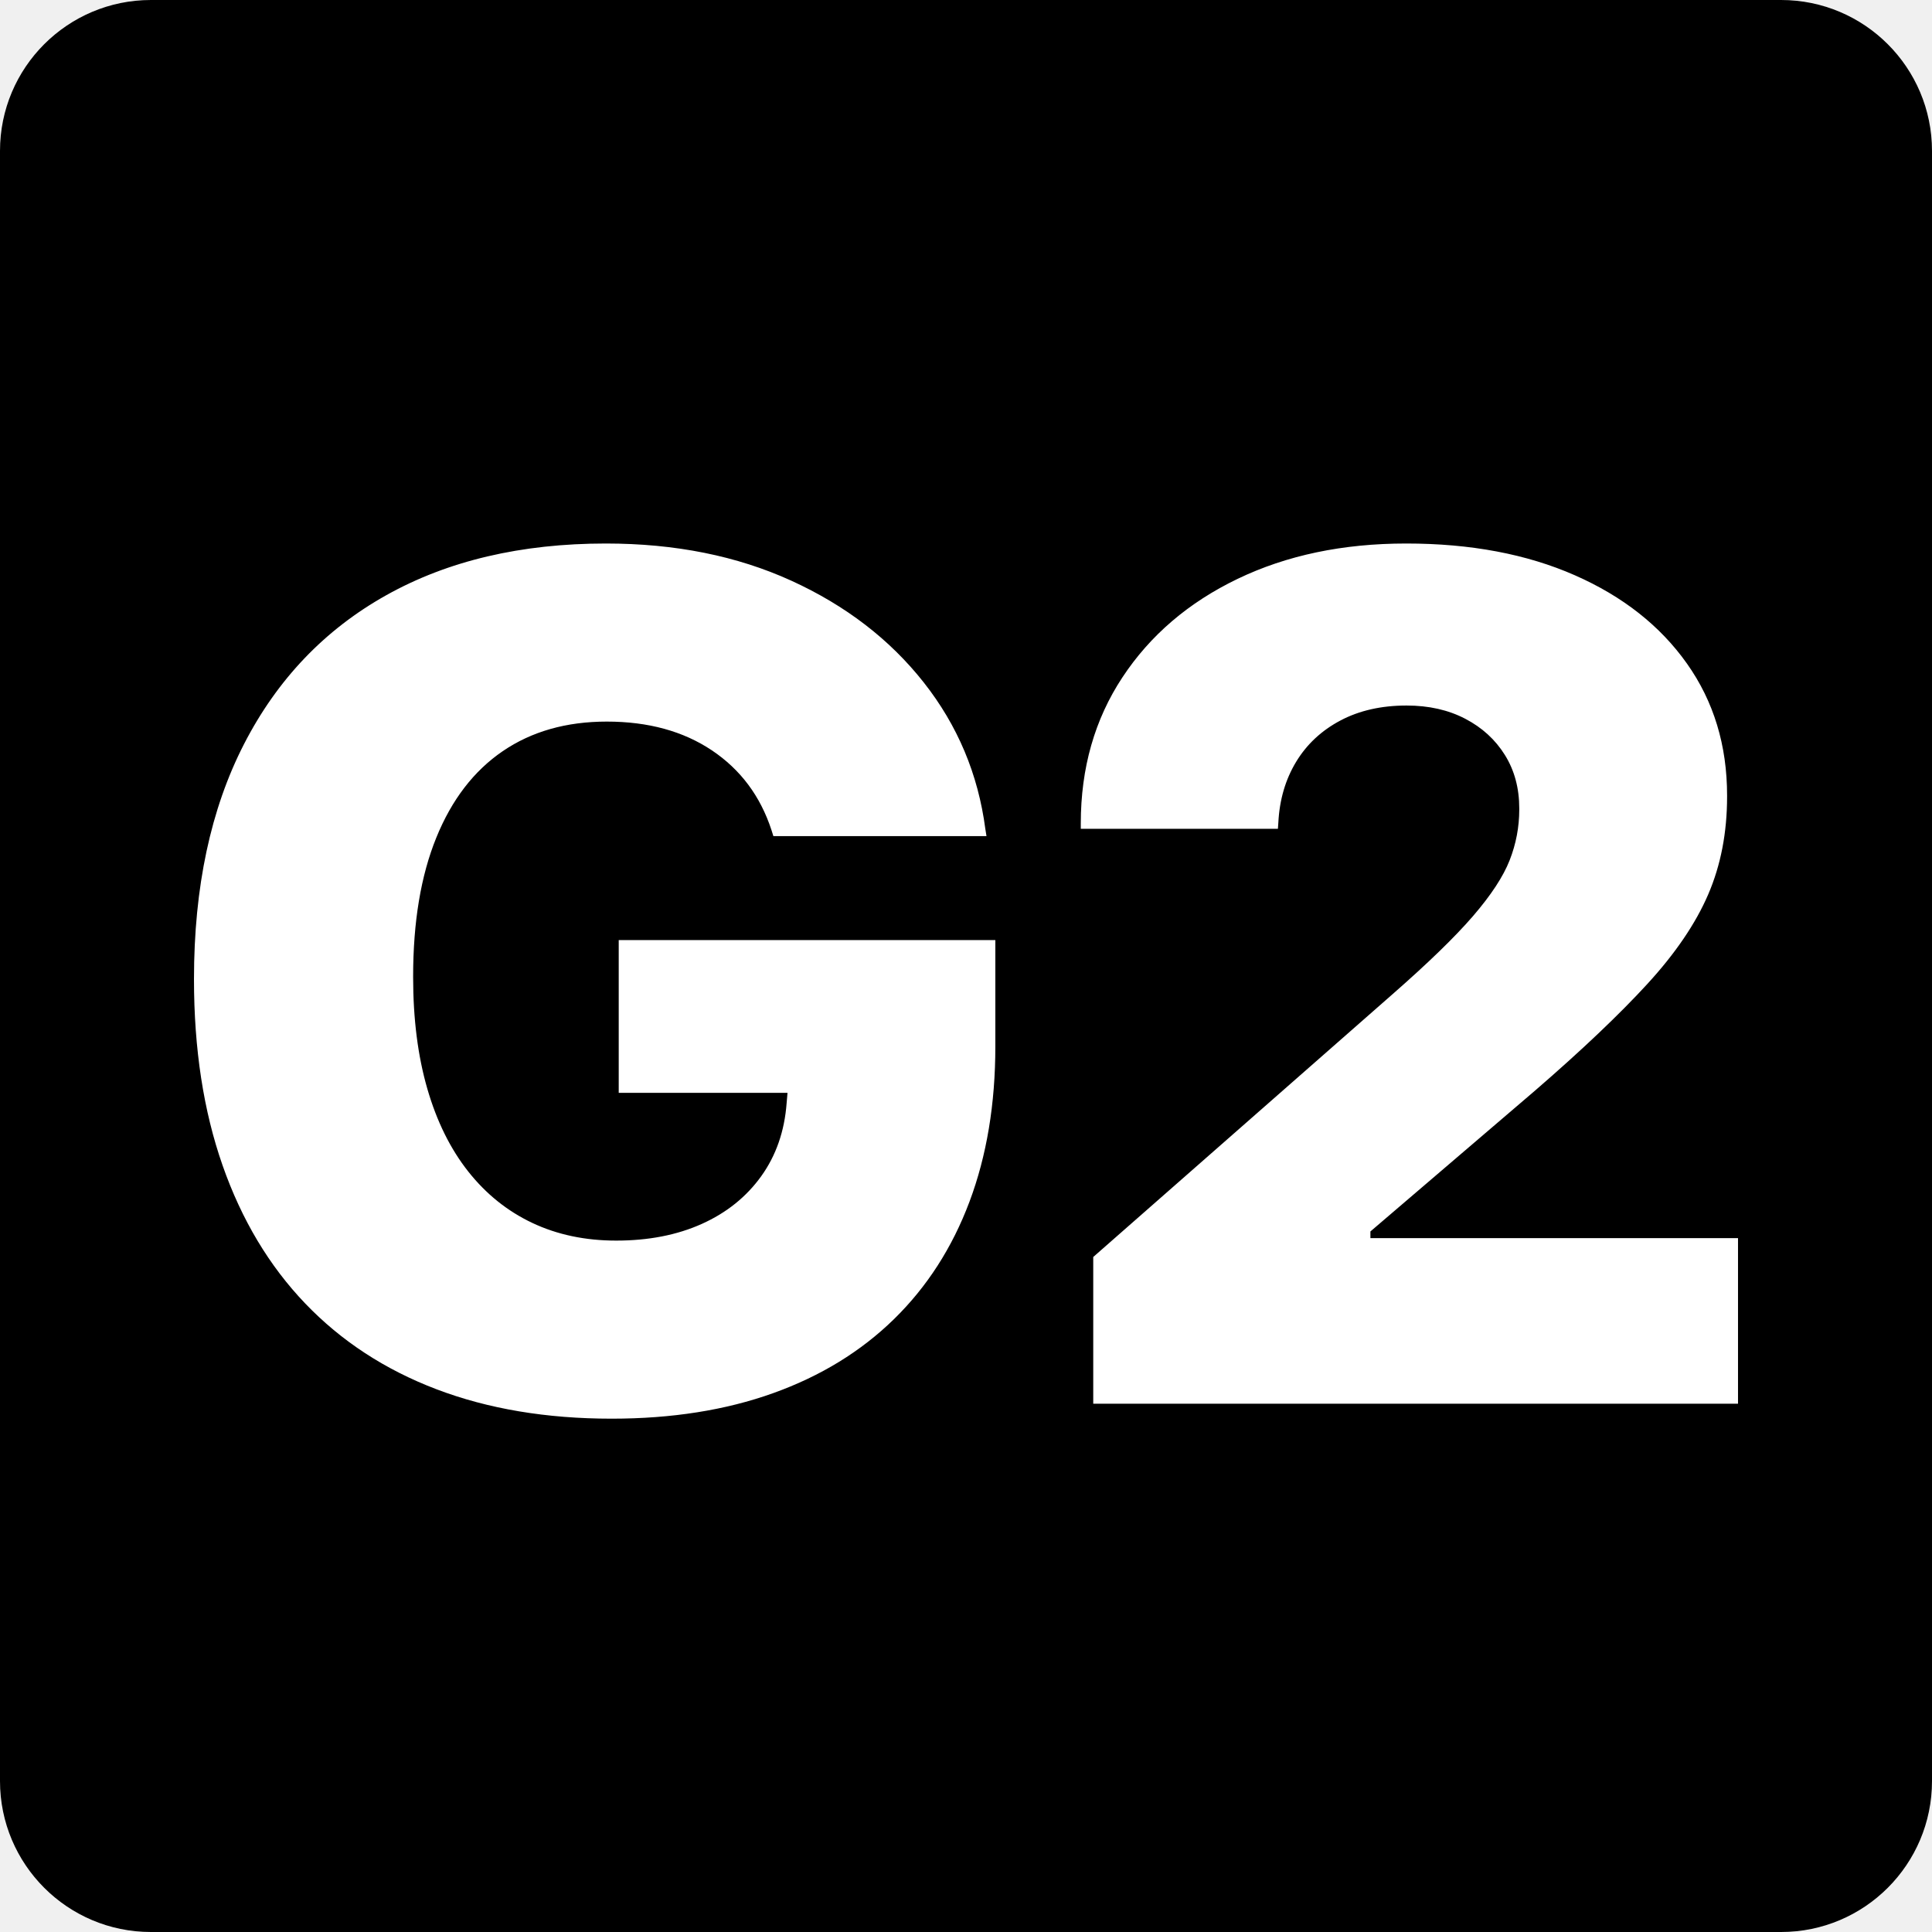
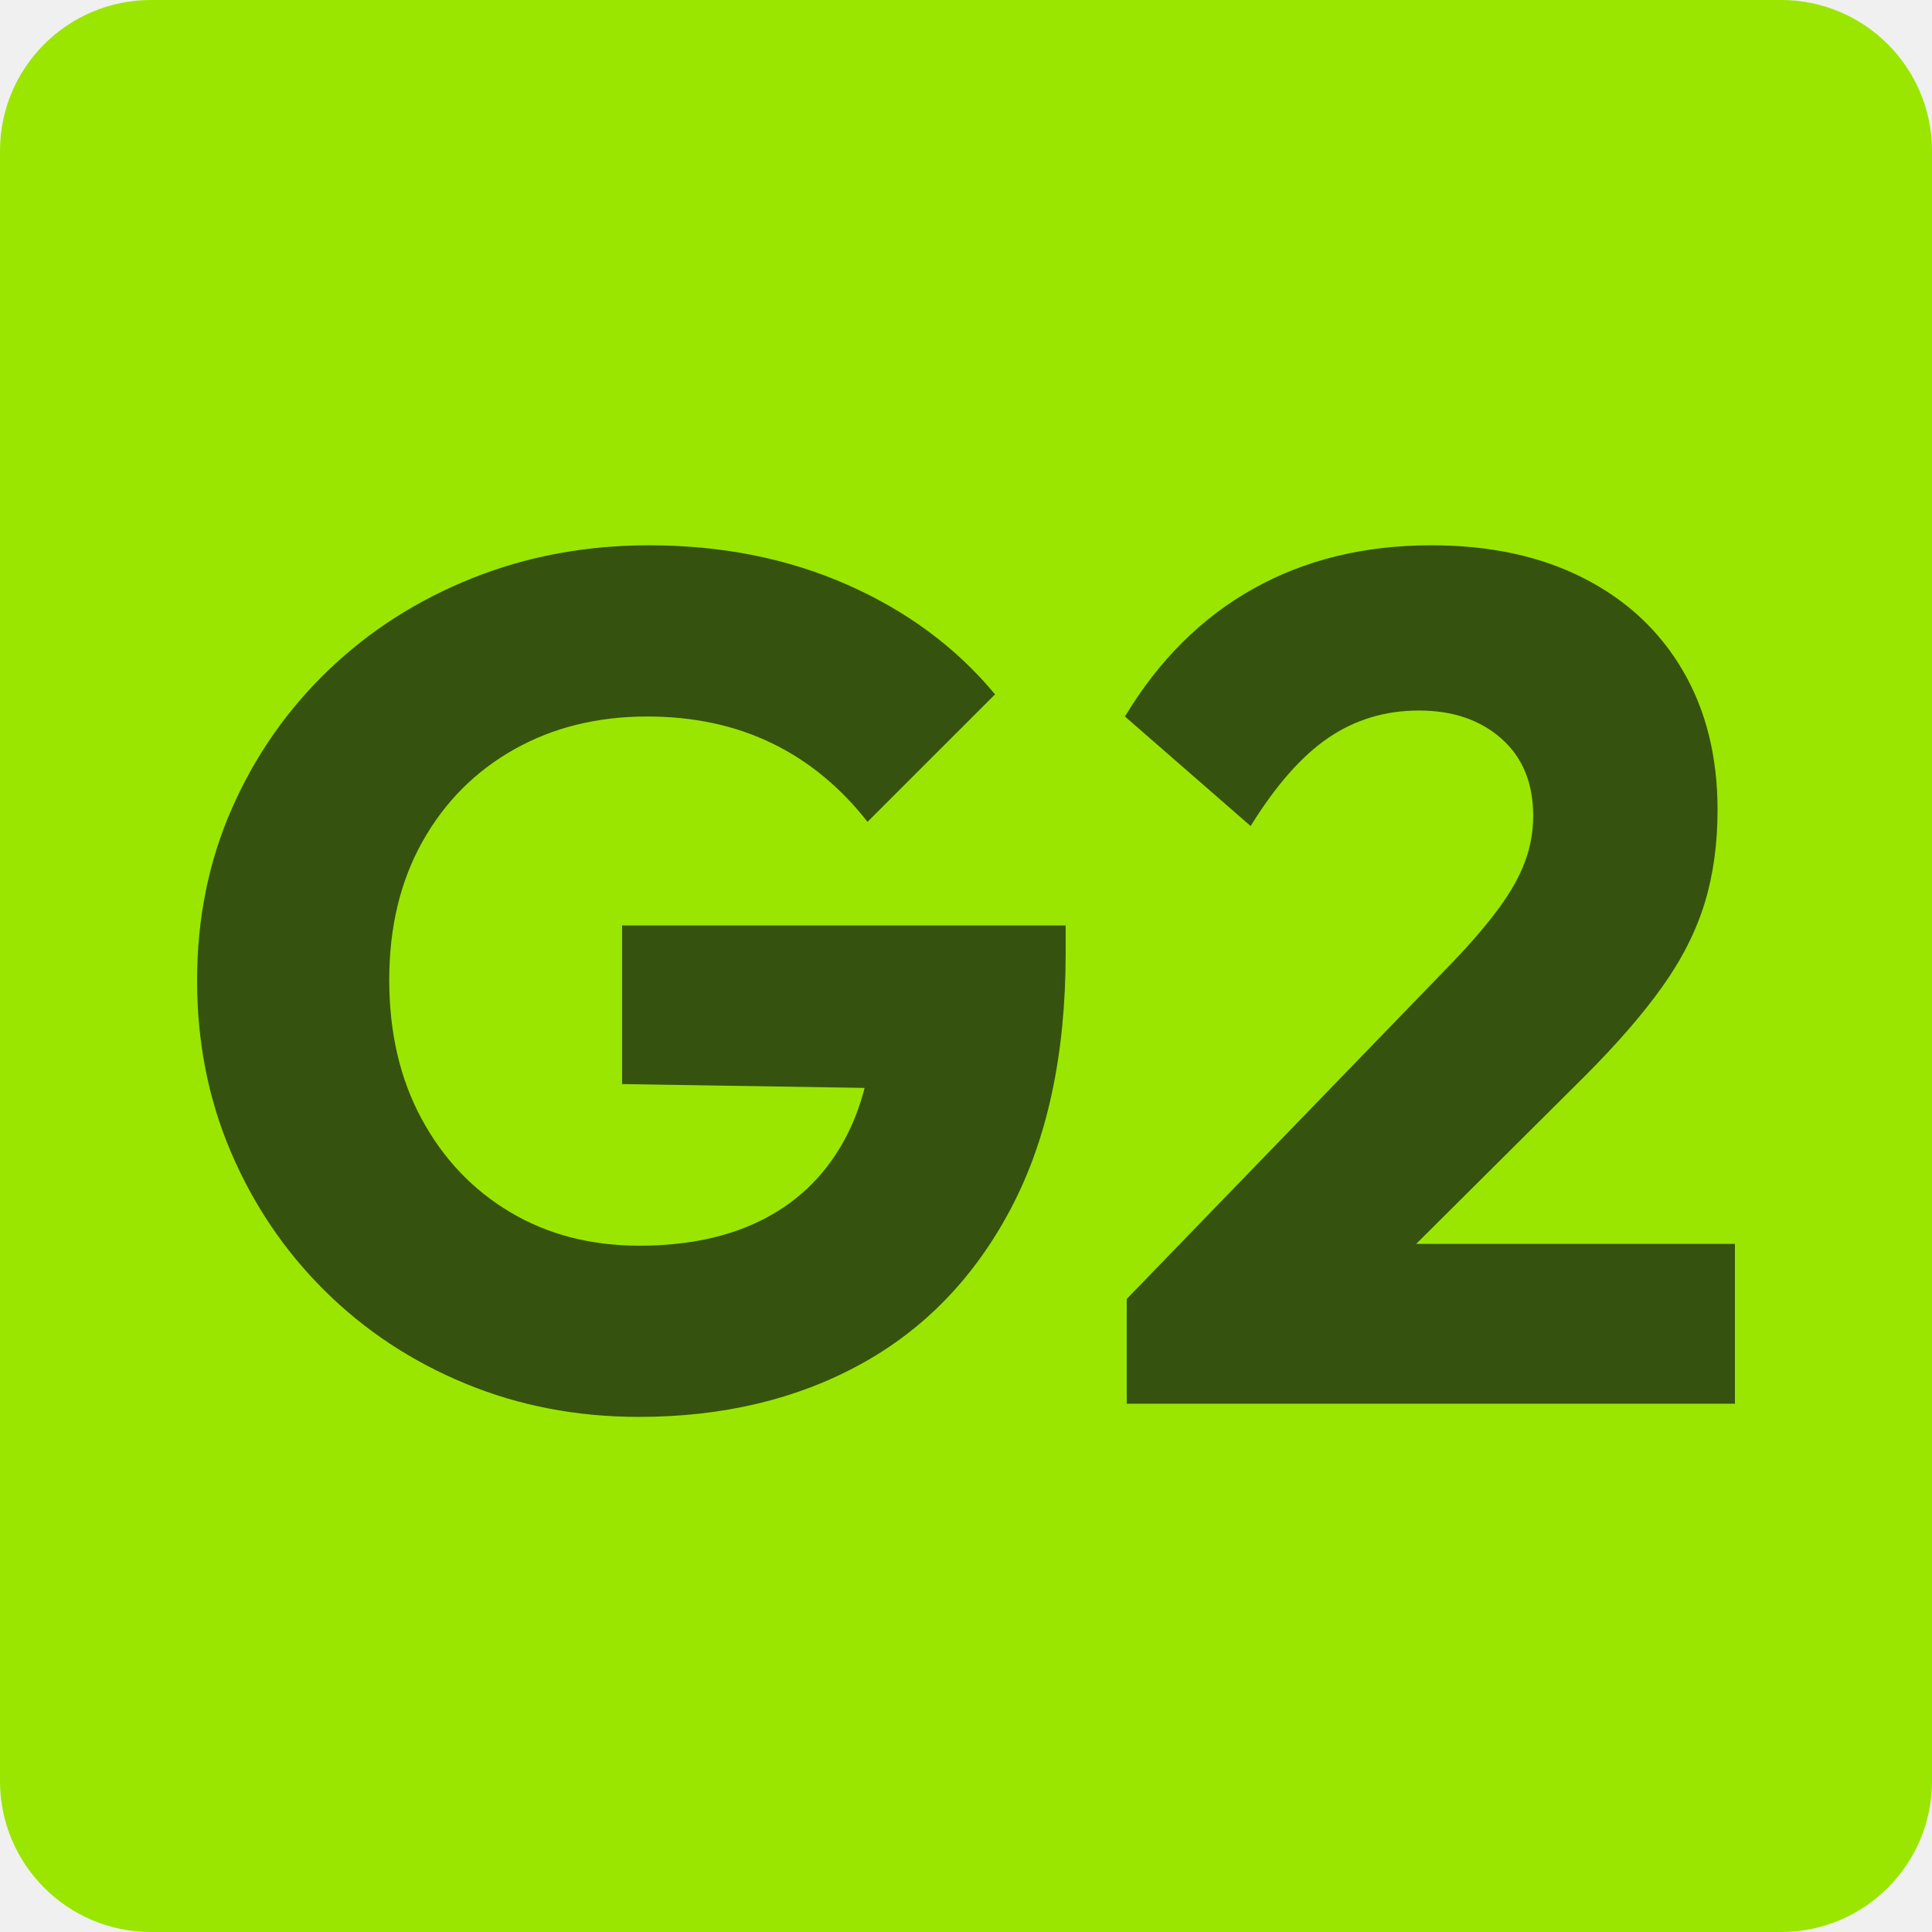
<svg xmlns="http://www.w3.org/2000/svg" width="128" height="128" viewBox="0 0 128 128" fill="none">
-   <path d="M0 10C0 4.477 4.477 0 10 0H118C123.523 0 128 4.477 128 10V118C128 123.523 123.523 128 118 128H10C4.477 128 0 123.523 0 118V10Z" fill="black" />
-   <path d="M40.527 93.991Q34.043 93.991 28.921 92.043Q23.800 90.095 20.220 86.357Q16.640 82.619 14.746 77.210Q12.852 71.801 12.852 64.887L12.852 64.848Q12.852 55.751 16.164 49.303Q19.475 42.855 25.595 39.432Q31.715 36.009 40.140 36.009Q47.029 36.009 52.428 38.473Q57.828 40.937 61.197 45.209Q64.567 49.480 65.282 54.924L65.357 55.394L51.238 55.394L51.113 54.997Q50.006 51.614 47.160 49.710Q44.314 47.807 40.201 47.807Q36.182 47.807 33.309 49.766Q30.436 51.725 28.904 55.502Q27.371 59.279 27.371 64.700L27.371 64.739Q27.371 68.886 28.310 72.130Q29.249 75.373 31.020 77.613Q32.791 79.853 35.269 81.023Q37.747 82.193 40.825 82.193Q44.037 82.193 46.497 81.087Q48.957 79.981 50.432 77.928Q51.907 75.875 52.116 73.084L52.175 72.402L40.992 72.402L40.992 62.283L65.944 62.283L65.944 69.326Q65.944 75.051 64.230 79.618Q62.515 84.185 59.226 87.399Q55.937 90.612 51.220 92.301Q46.503 93.991 40.527 93.991ZM72.430 93.000L72.430 83.279L92.264 65.864Q95.799 62.769 97.590 60.694Q99.380 58.619 100.018 56.993Q100.655 55.368 100.655 53.635L100.655 53.557Q100.655 51.548 99.703 50.020Q98.751 48.492 97.073 47.618Q95.394 46.743 93.191 46.743Q90.680 46.743 88.803 47.737Q86.925 48.732 85.869 50.477Q84.814 52.223 84.695 54.476L84.665 54.909L71.605 54.909L71.605 54.557Q71.605 49.051 74.366 44.872Q77.126 40.692 81.995 38.351Q86.863 36.009 93.164 36.009Q99.557 36.009 104.334 38.111Q109.111 40.212 111.767 43.967Q114.424 47.721 114.424 52.701L114.424 52.779Q114.424 56.351 113.175 59.253Q111.927 62.154 109.138 65.193Q106.350 68.233 101.694 72.261L85.017 86.529L90.793 76.747L90.793 86.529L85.047 82.030L115.148 82.030L115.148 93.000Z" fill="white" />
+   <path d="M0 10C0 4.477 4.477 0 10 0H118C123.523 0 128 4.477 128 10V118C128 123.523 123.523 128 118 128H10C4.477 128 0 123.523 0 118V10Z" fill="#9AE600" />
+   <path d="M42.326 93.873Q36.178 93.873 30.844 91.671Q25.510 89.470 21.524 85.524Q17.538 81.578 15.297 76.323Q13.057 71.068 13.057 64.960Q13.057 58.813 15.357 53.578Q17.657 48.343 21.742 44.416Q25.827 40.490 31.280 38.309Q36.734 36.127 43.000 36.127Q50.218 36.127 56.147 38.745Q62.076 41.363 65.924 46.003L57.476 54.450Q54.779 51.000 51.130 49.235Q47.482 47.470 42.881 47.470Q37.924 47.470 34.057 49.652Q30.190 51.833 27.989 55.759Q25.788 59.686 25.788 64.921Q25.788 70.156 27.929 74.122Q30.071 78.088 33.799 80.309Q37.527 82.530 42.365 82.530Q47.283 82.530 50.754 80.686Q54.224 78.841 56.068 75.292Q57.912 71.742 57.912 66.705L66.201 72.218L41.215 71.822L41.215 61.312L70.603 61.312L70.603 63.136Q70.603 73.170 66.994 80.031Q63.385 86.892 57.020 90.382Q50.654 93.873 42.326 93.873ZM74.649 86.059L96.144 63.850Q98.088 61.827 99.297 60.181Q100.507 58.535 101.042 57.068Q101.578 55.601 101.578 54.054Q101.578 50.802 99.476 48.938Q97.374 47.074 94.003 47.074Q90.671 47.074 88.014 48.878Q85.357 50.683 82.858 54.728L74.530 47.470Q77.901 41.878 83.037 39.003Q88.173 36.127 94.836 36.127Q100.626 36.127 104.890 38.289Q109.153 40.450 111.473 44.397Q113.793 48.343 113.793 53.657Q113.793 57.028 112.941 59.824Q112.088 62.620 110.144 65.357Q108.201 68.093 104.949 71.346L89.997 86.218ZM74.649 93.000L74.649 86.059L85.159 82.411L114.943 82.411L114.943 93.000Z" fill="#35530E" />
</svg>
